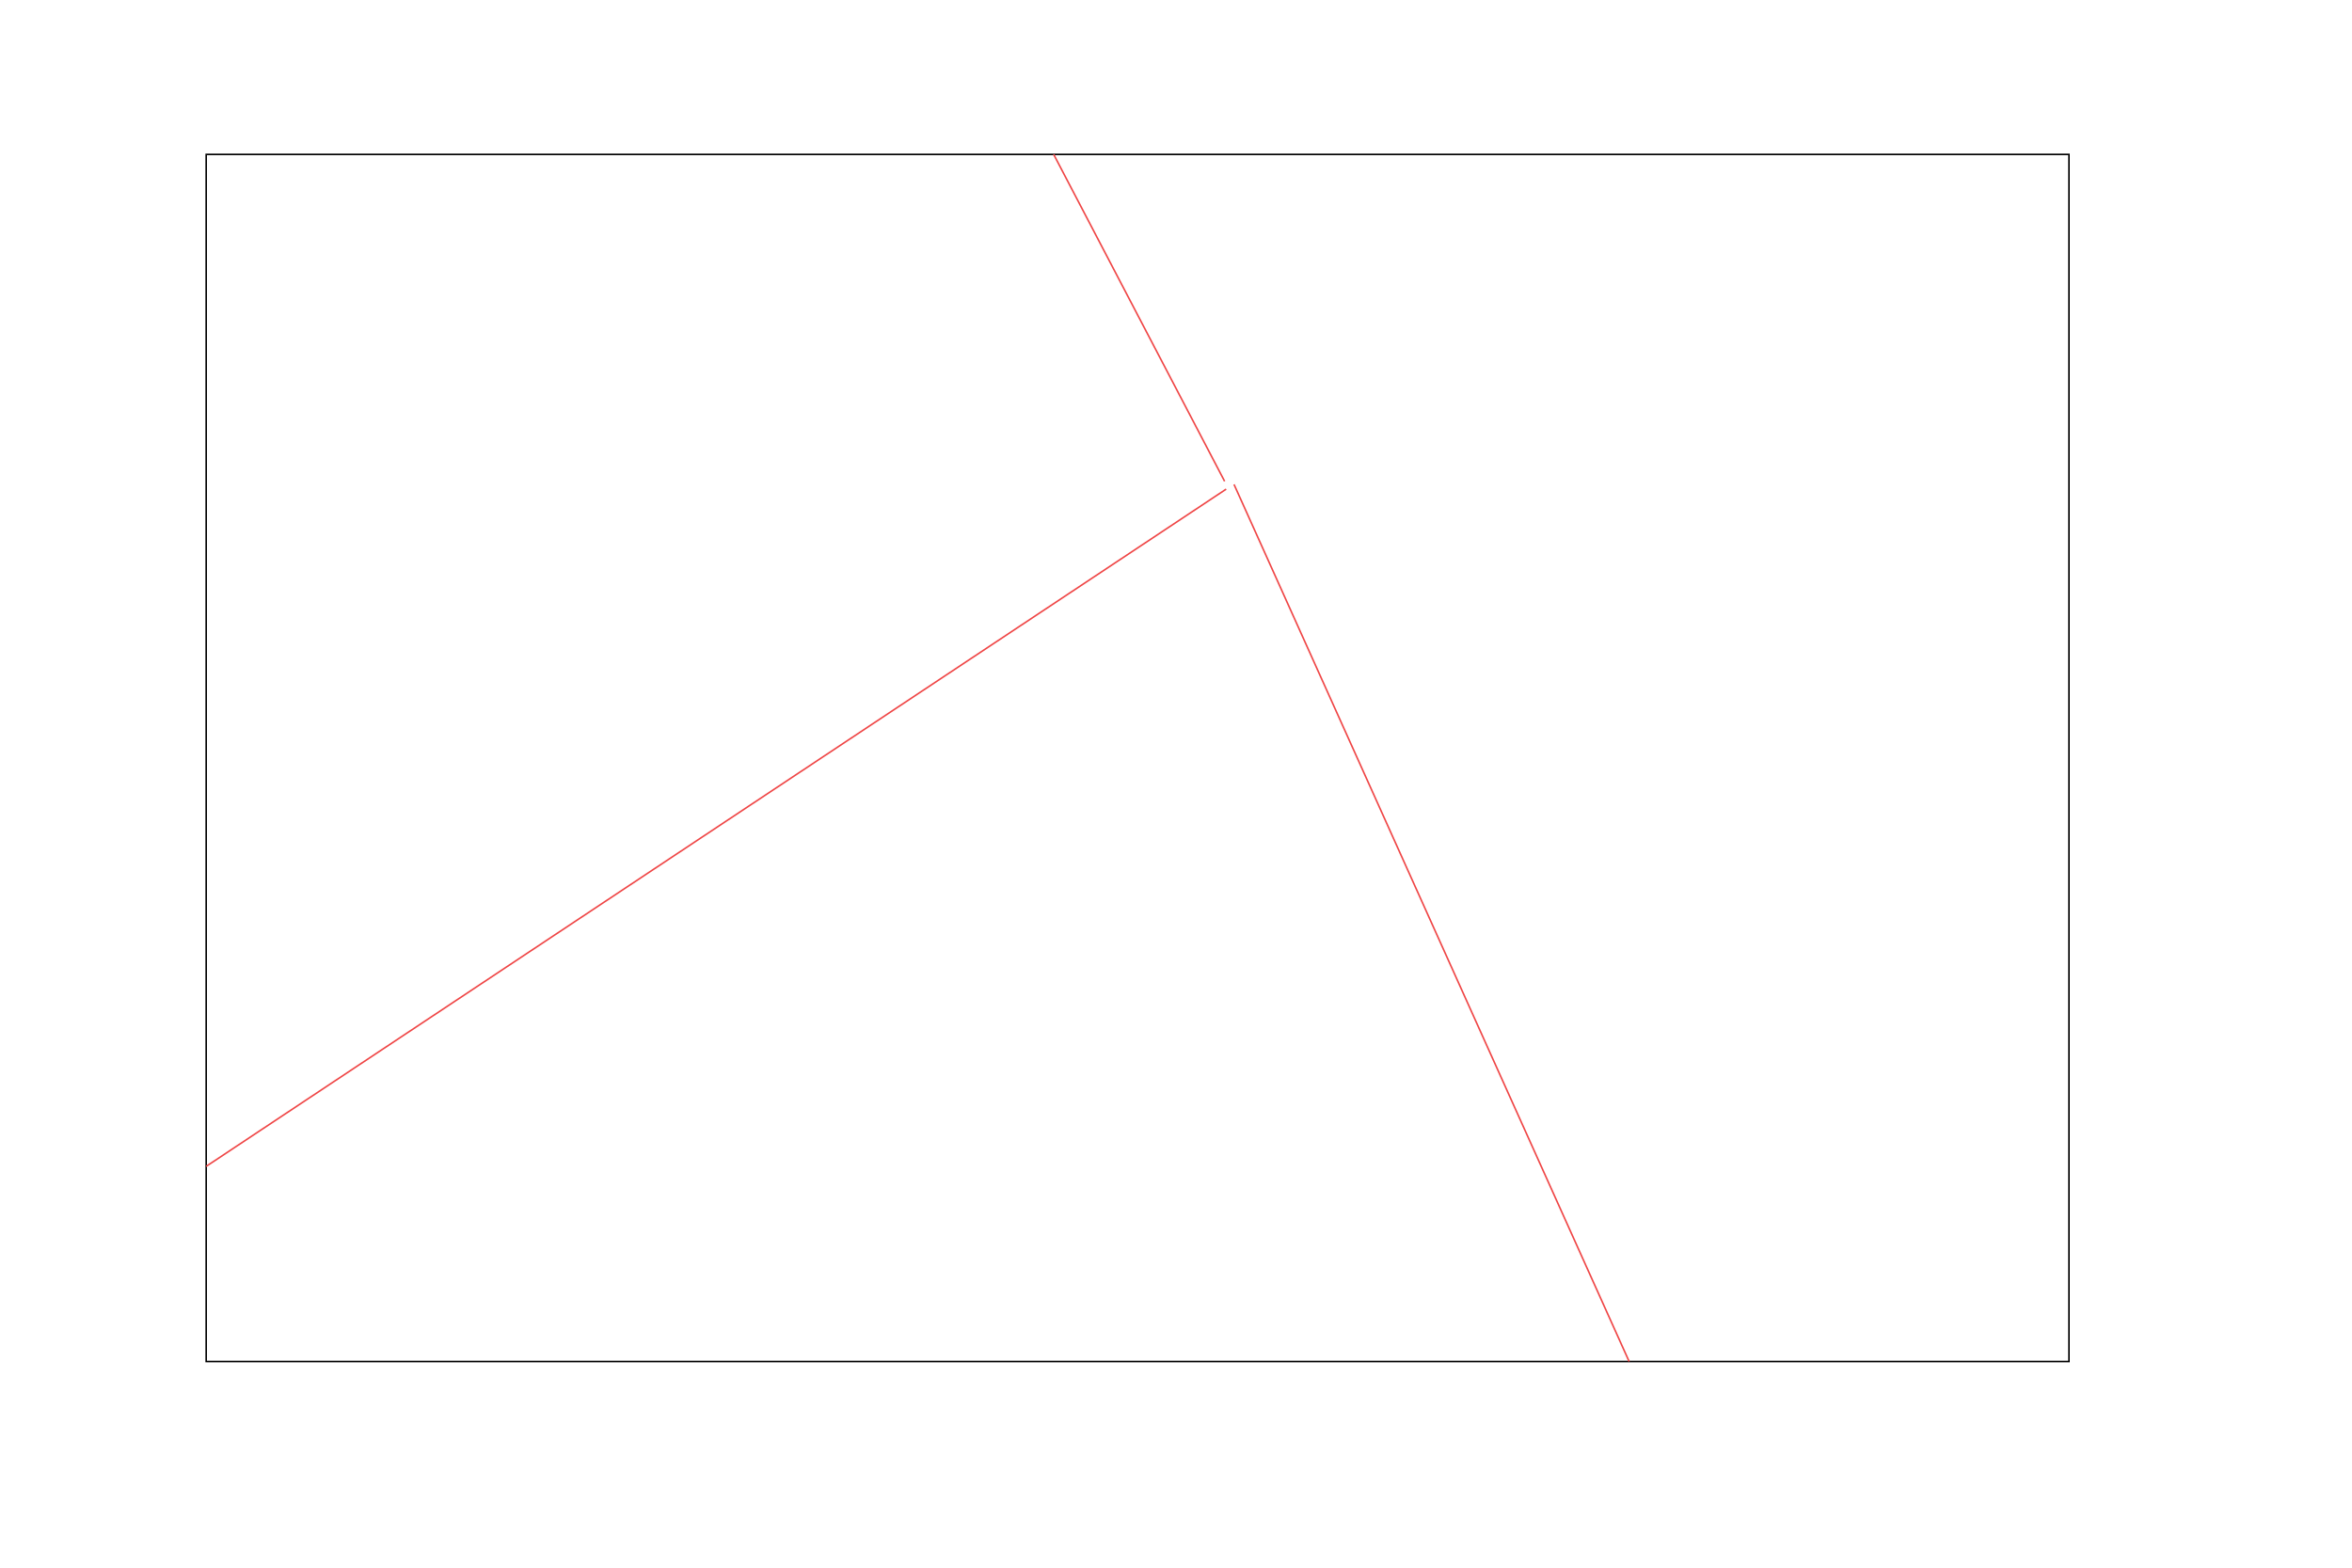
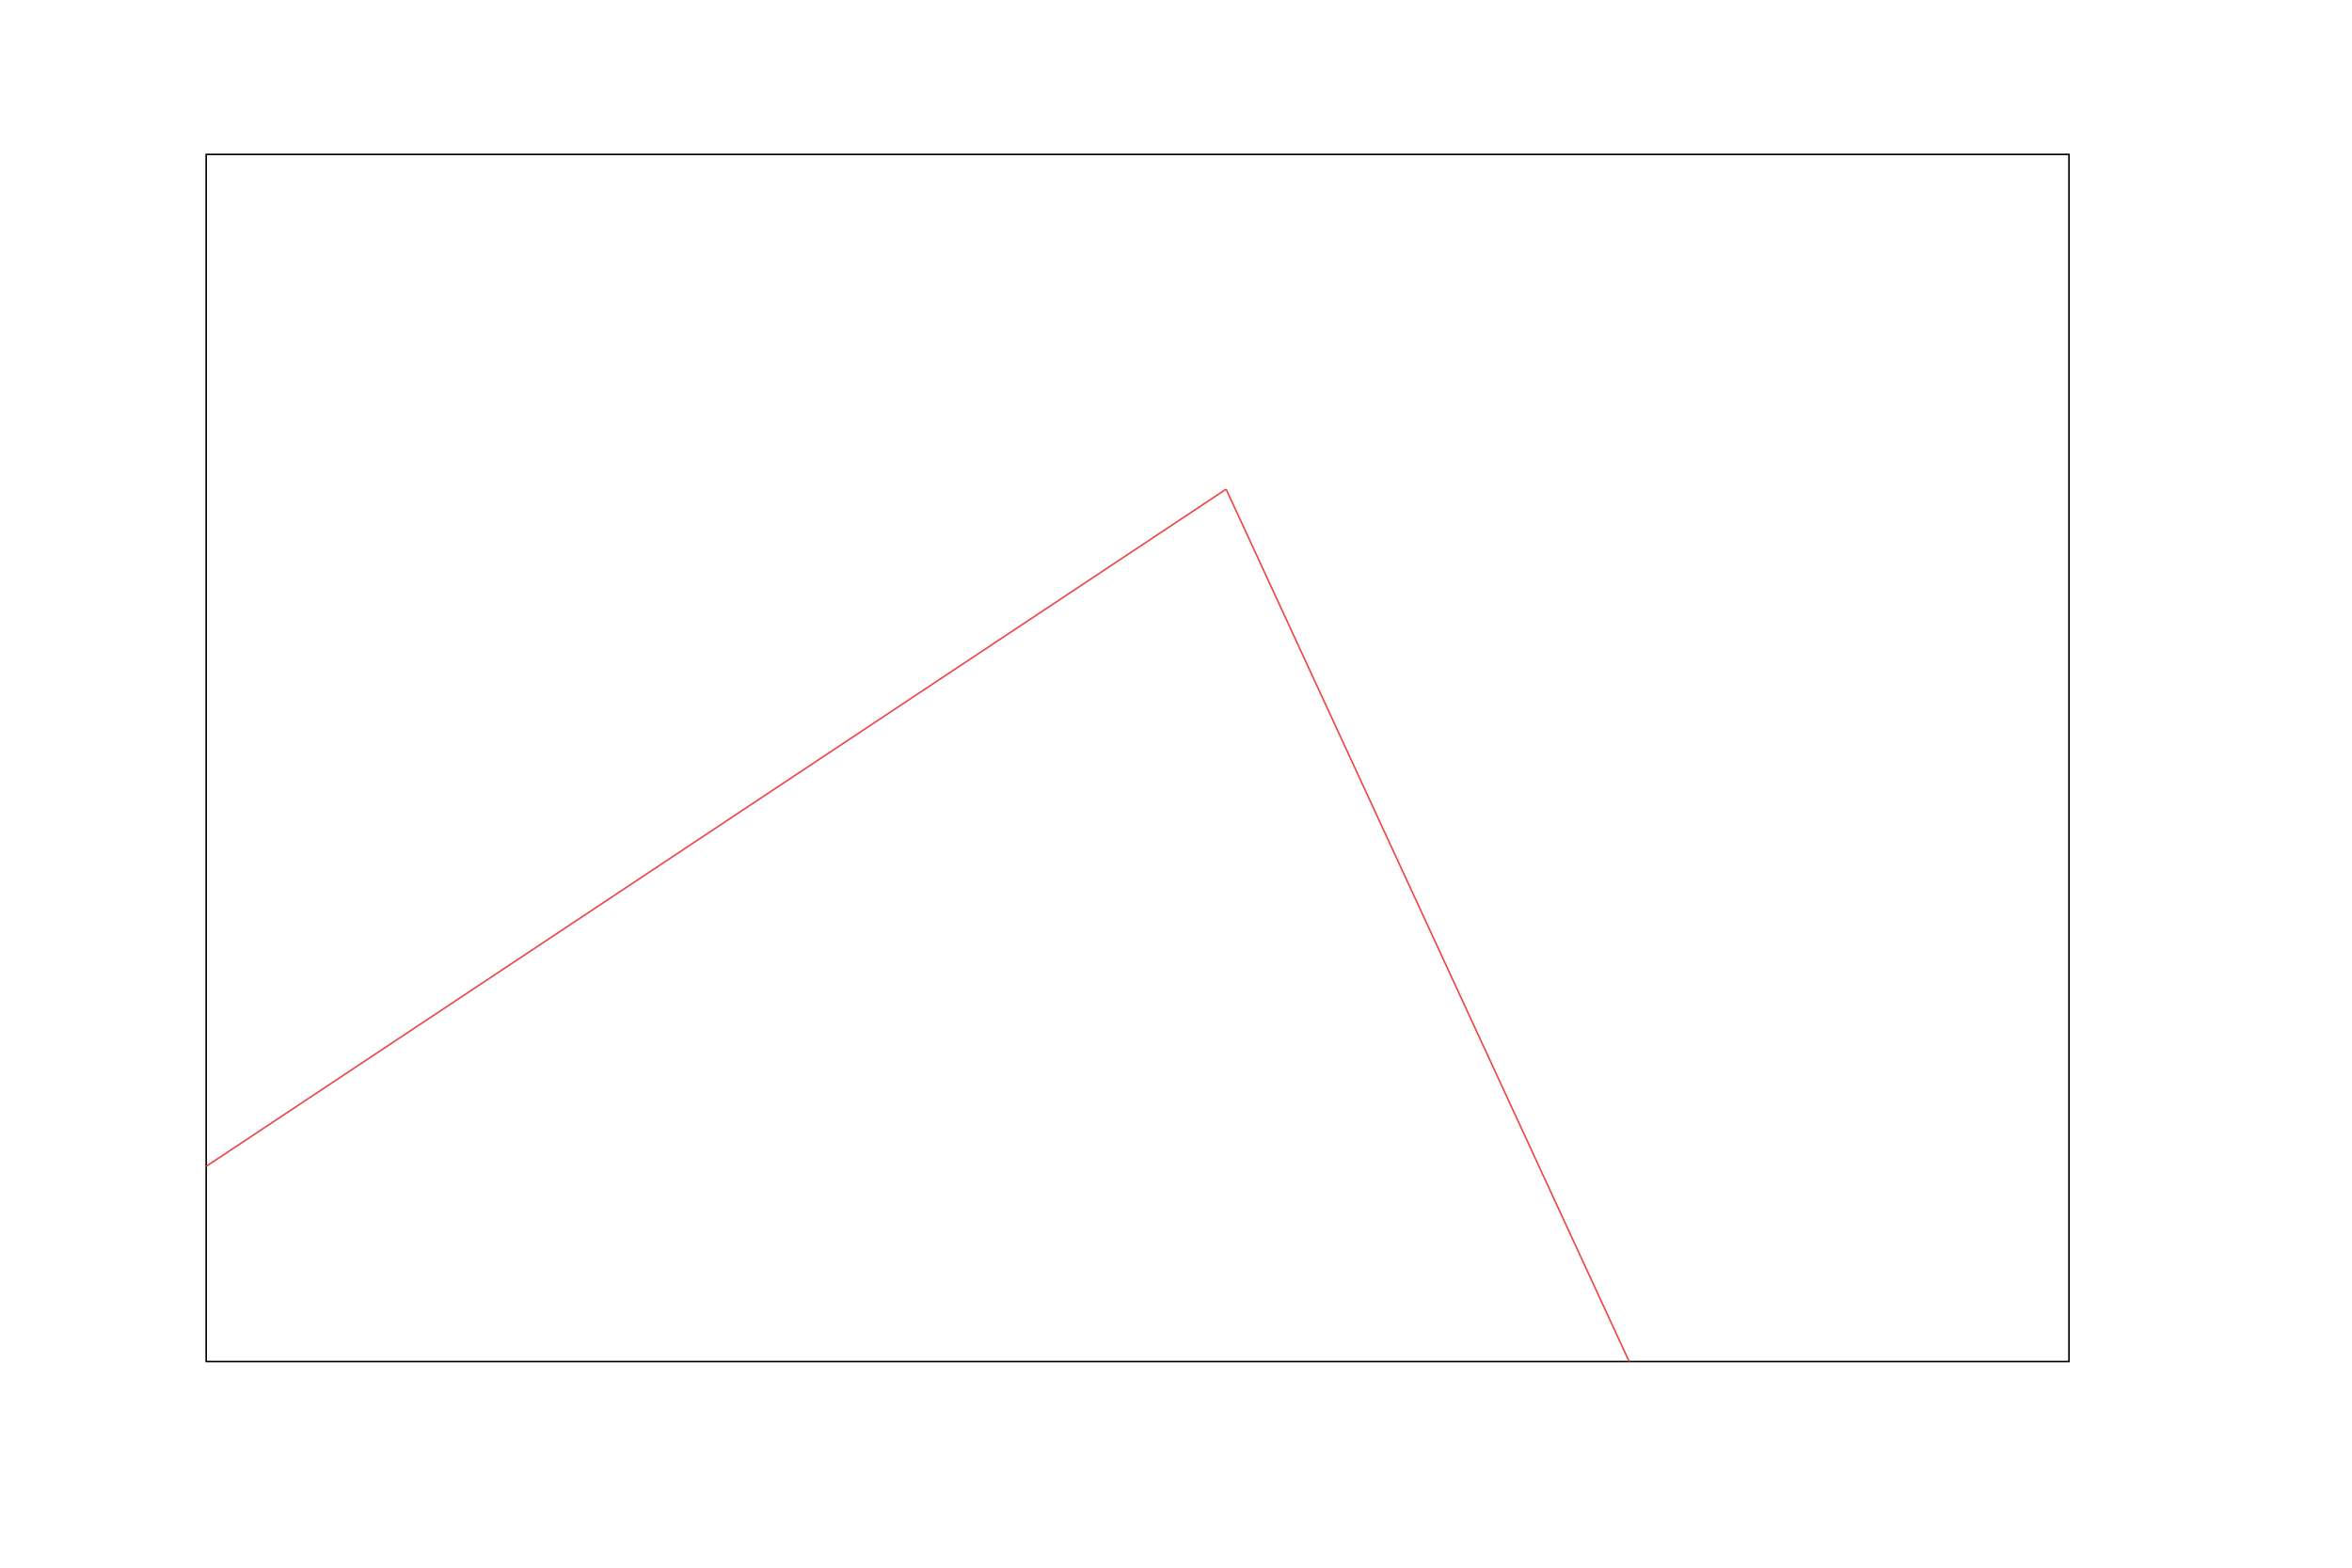
<svg xmlns="http://www.w3.org/2000/svg" version="1.1" id="Layer_1" x="0px" y="0px" viewBox="0 0 1500 1000" style="enable-background:new 0 0 1500 1000;" xml:space="preserve">
  <style type="text/css">
	.st0{fill:none;stroke:#000000;stroke-miterlimit:10;}
	.st1{fill:none;stroke:#EF4545;stroke-miterlimit:10;}
</style>
  <path class="st0" d="M1319.5,868.5h-1188v-770h1188V868.5z" />
  <line class="st1" x1="131.5" y1="744" x2="782" y2="312" />
-   <line class="st1" x1="1039" y1="868.5" x2="787" y2="309" />
-   <line class="st1" x1="672" y1="98.5" x2="781" y2="307" />
+   <line class="st1" x1="1039" y1="868.5" x2="782" y2="312.1" />
</svg>
